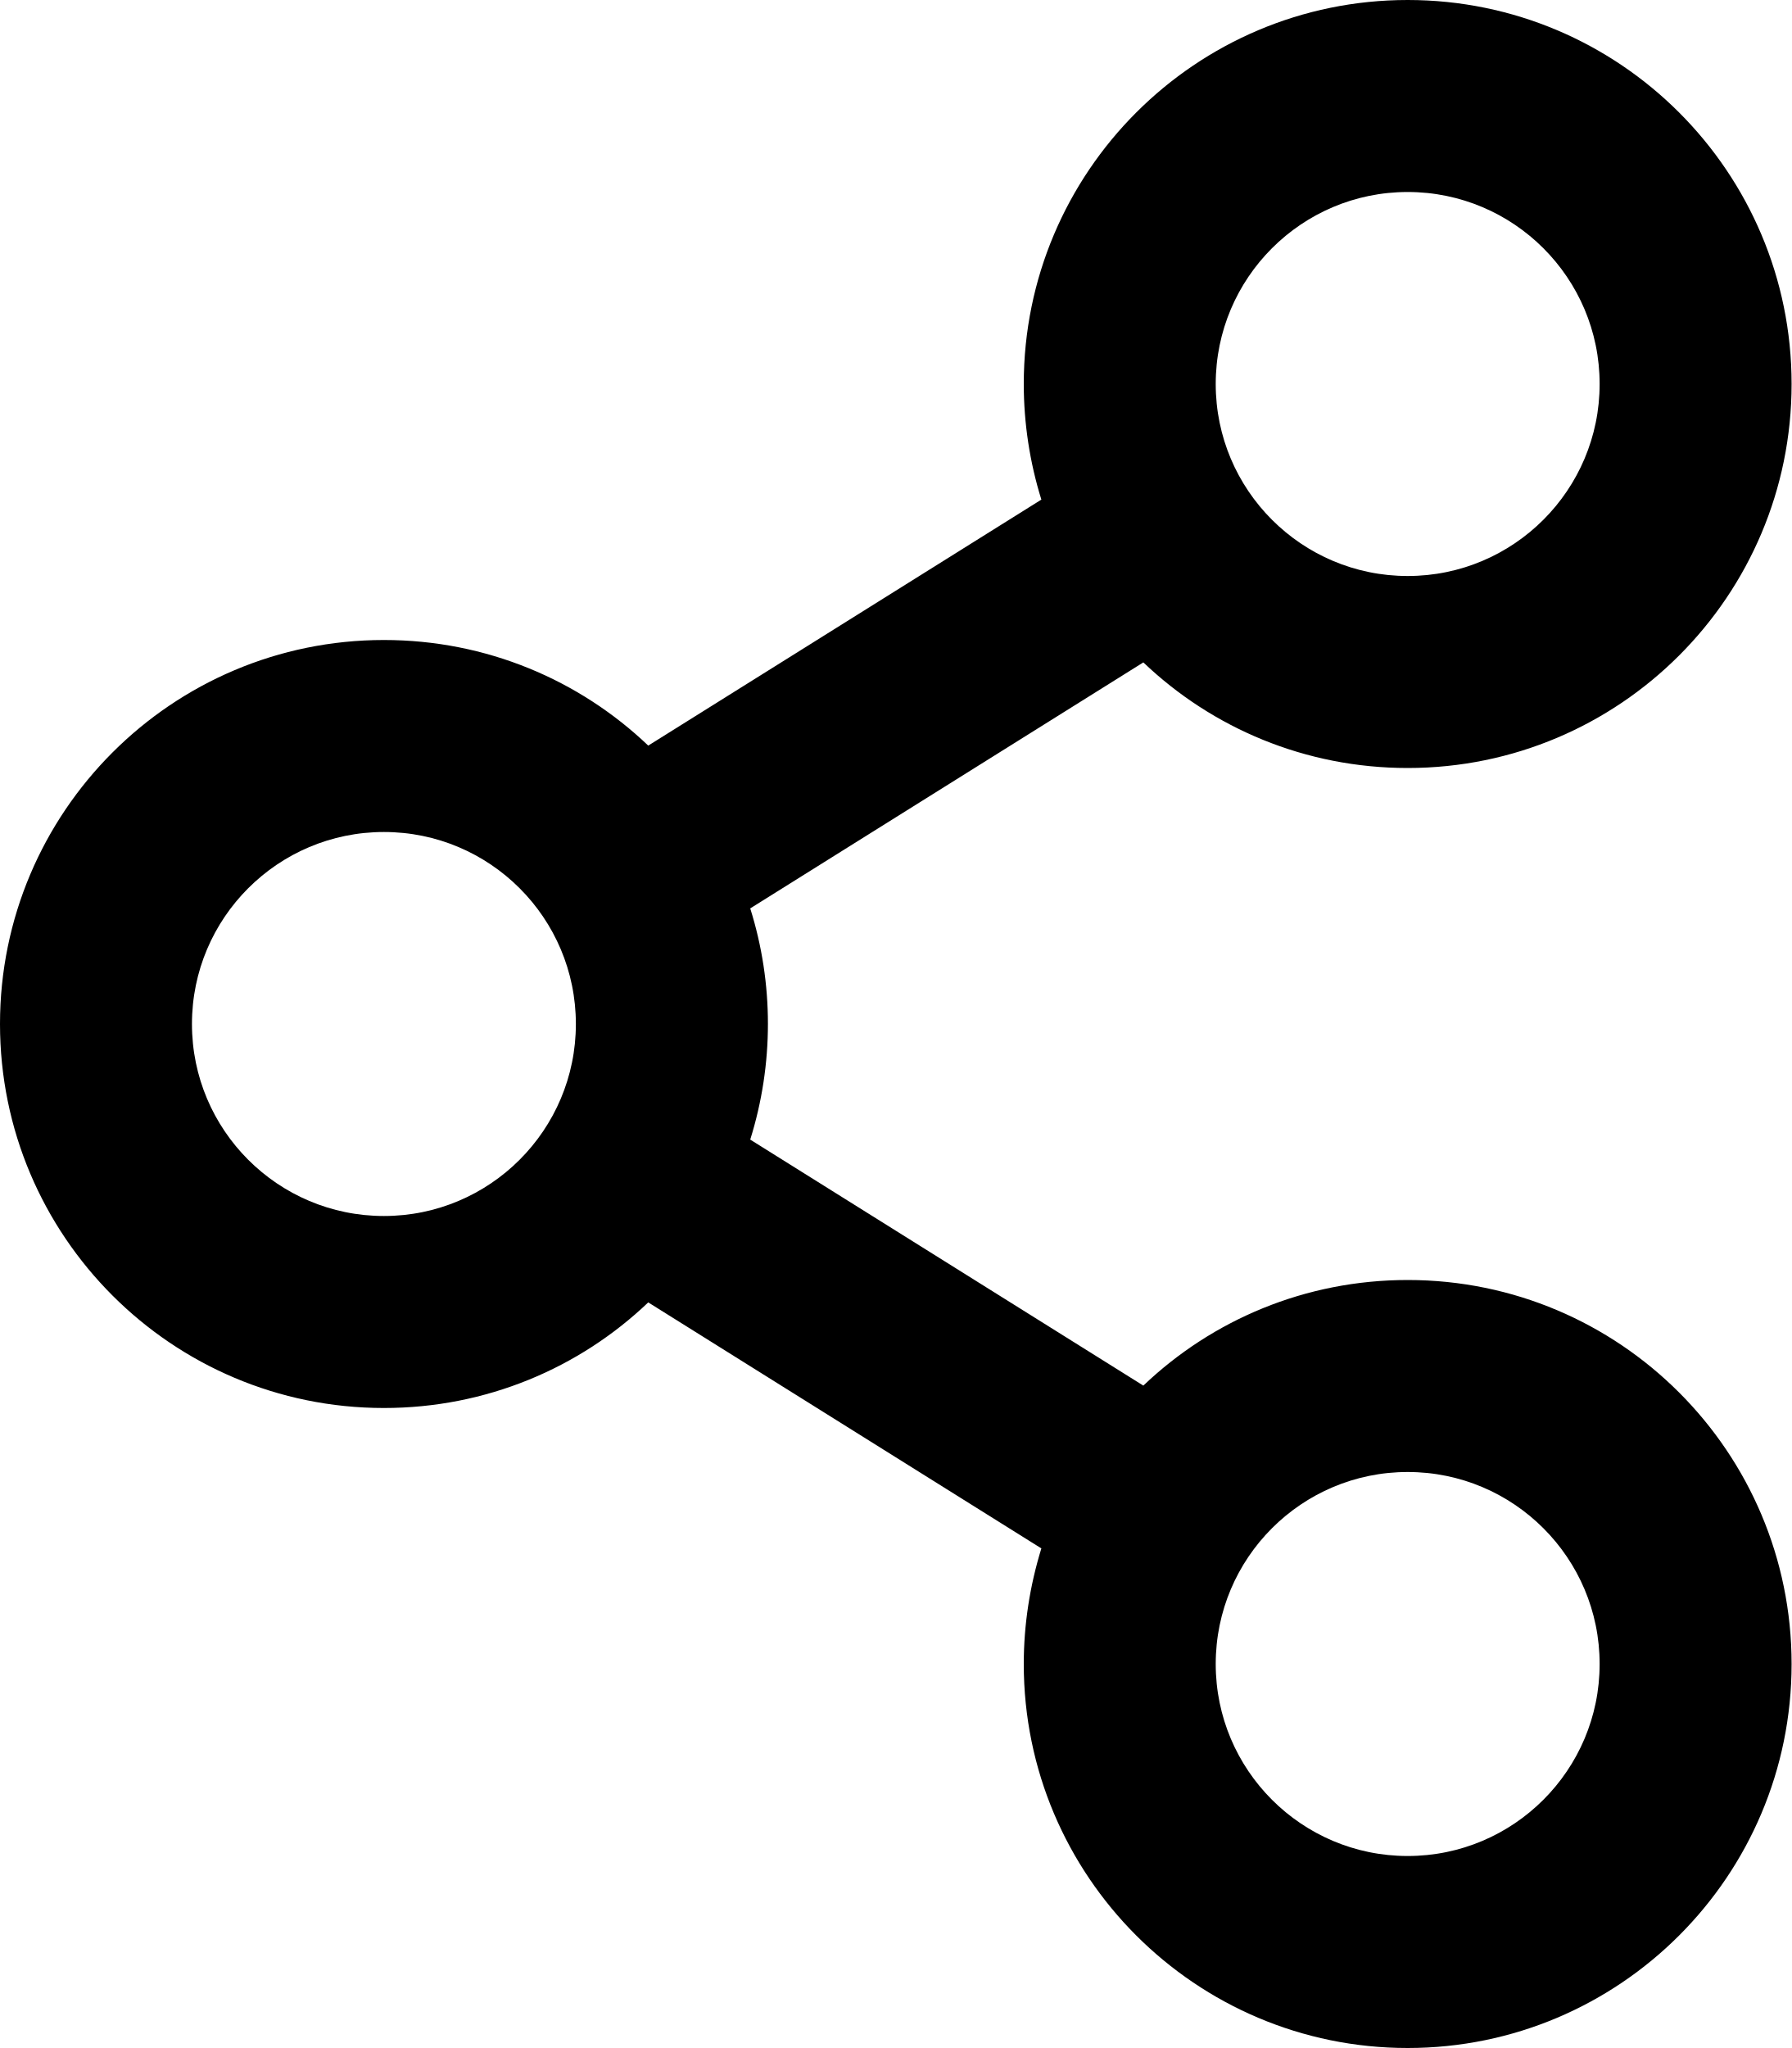
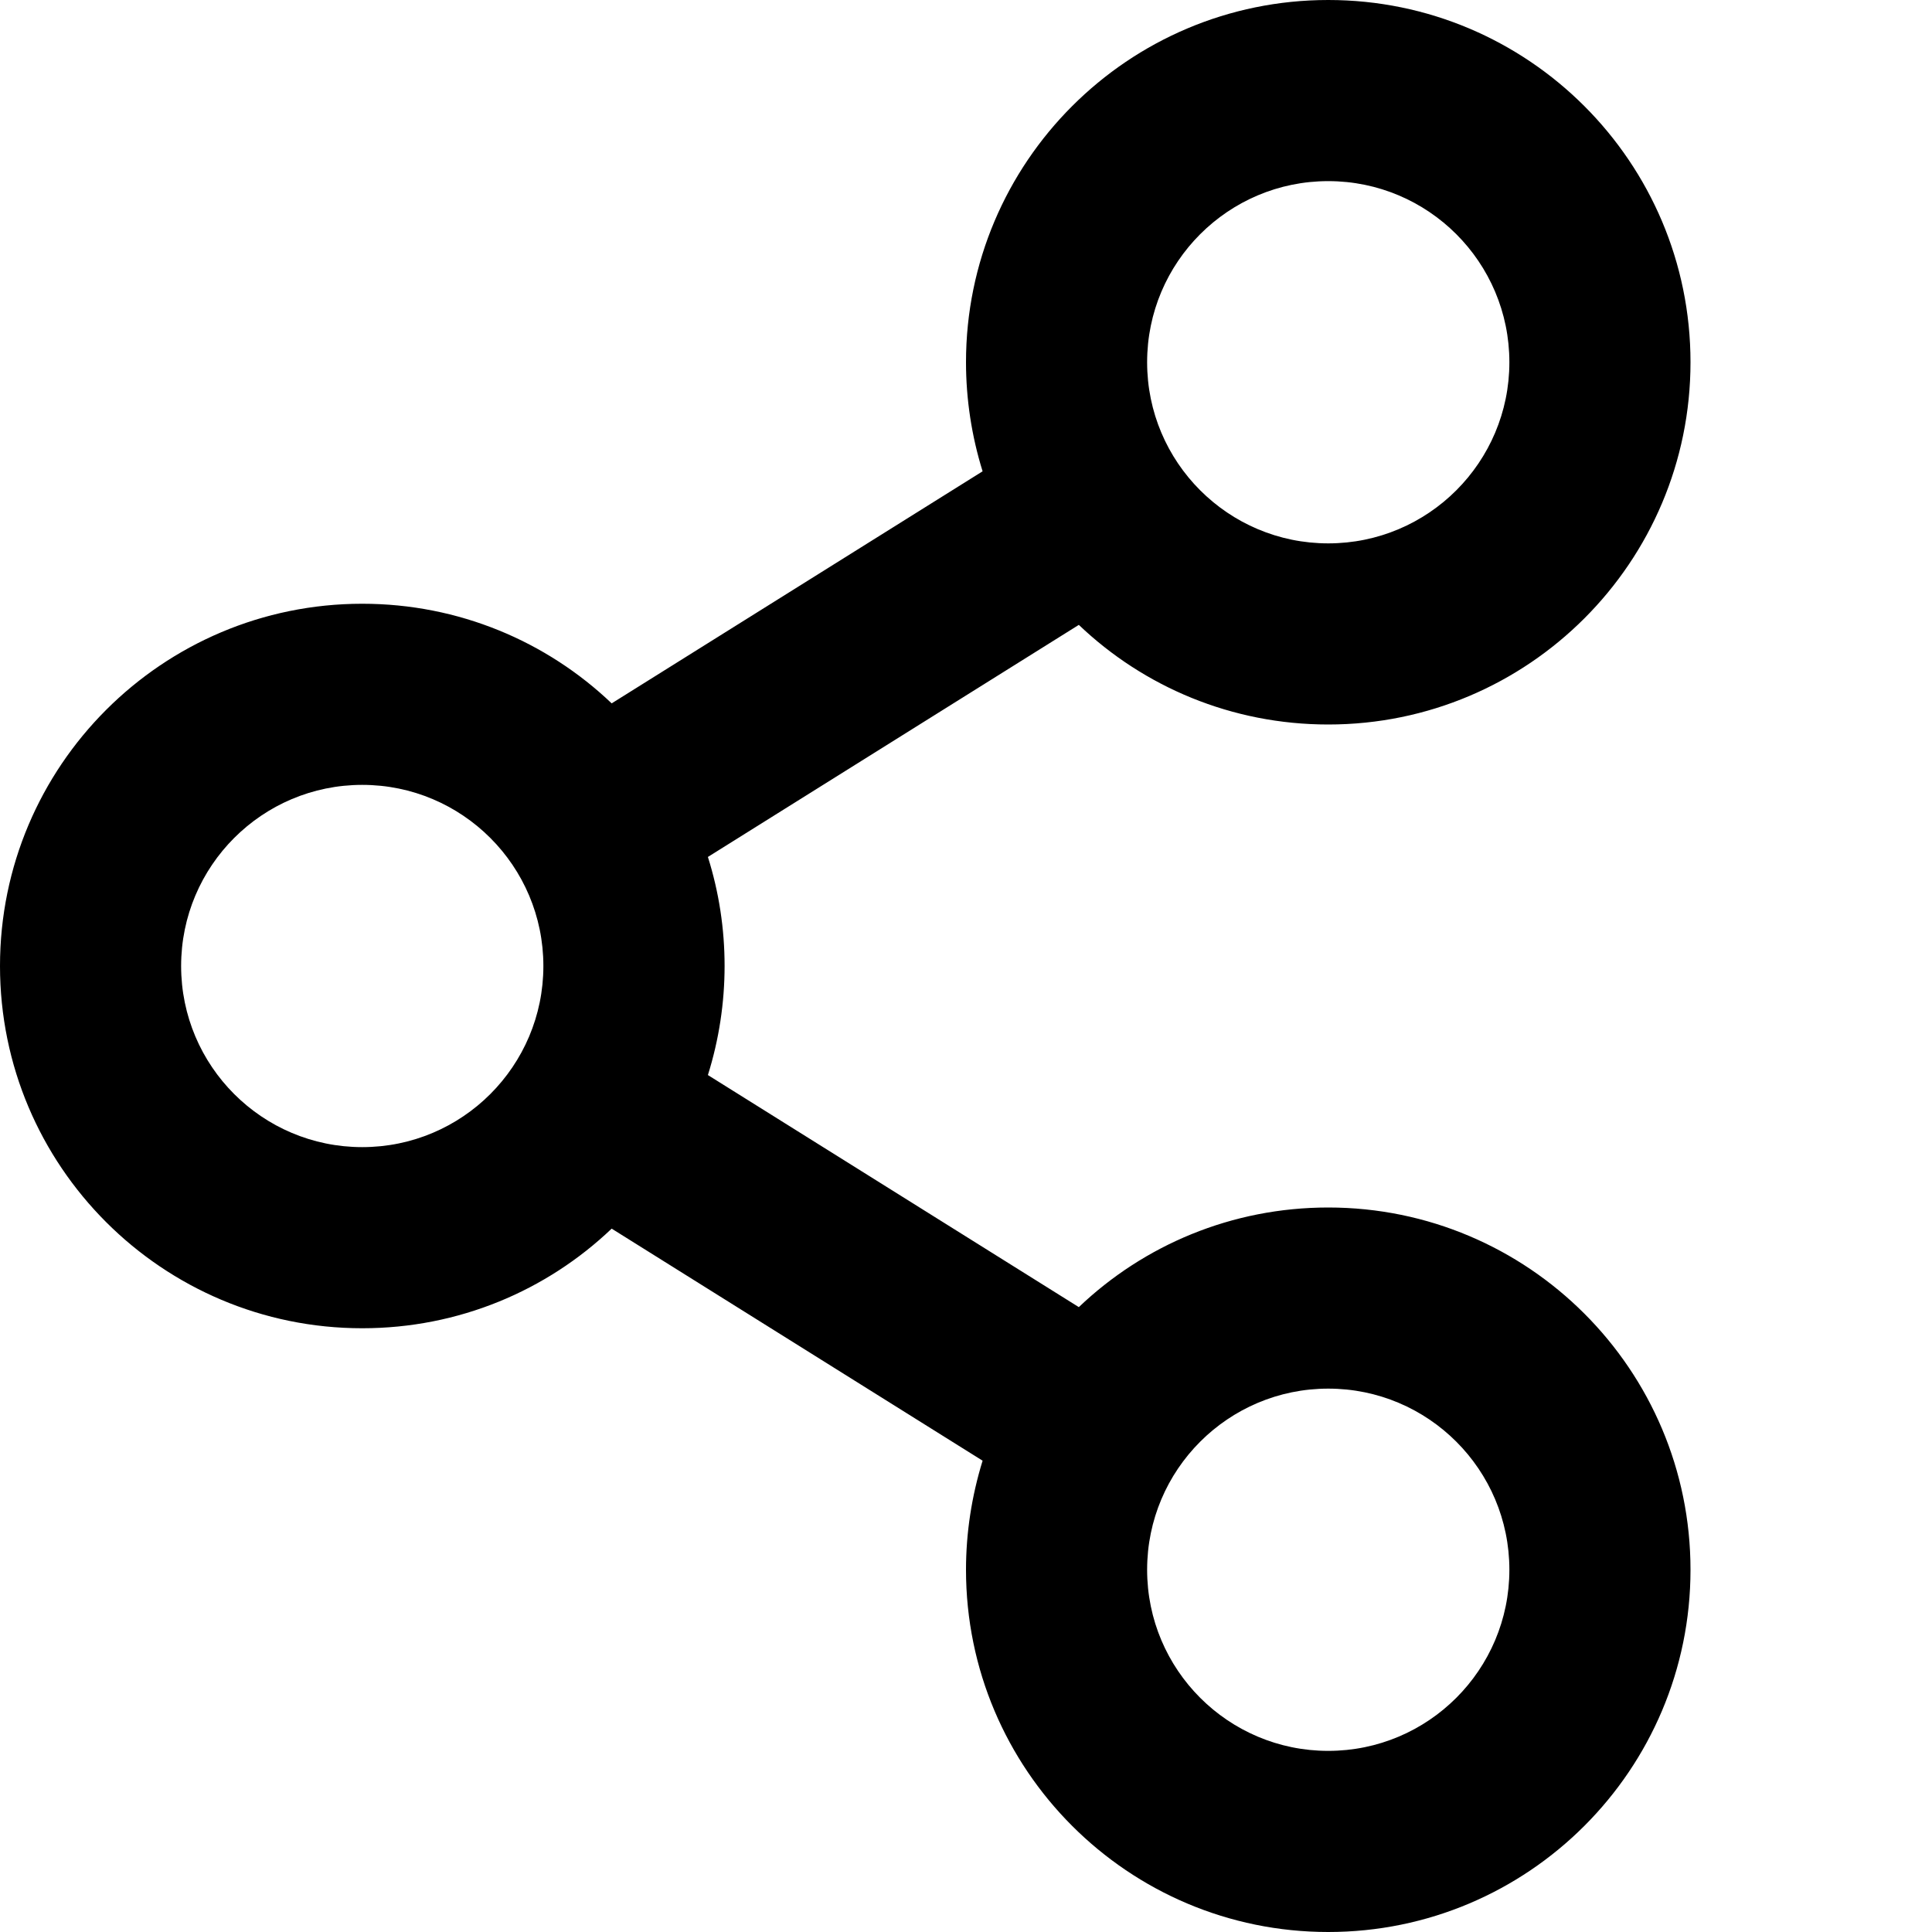
- <svg xmlns="http://www.w3.org/2000/svg" viewBox="0 0 448 512">
+ <svg xmlns="http://www.w3.org/2000/svg" viewBox="0 0 512 512">
  <path d="M352 320c-25.6 0-48.9 10-66.1 26.4l-98.3-61.5c5.9-18.8 5.9-39.1 0-57.8l98.3-61.5C303.1 182 326.4 192 352 192c53 0 96-43 96-96S405 0 352 0s-96 43-96 96c0 9.8 1.5 19.6 4.4 28.9l-98.3 61.5C144.9 170 121.6 160 96 160c-53 0-96 43-96 96s43 96 96 96c25.6 0 48.9-10 66.1-26.4l98.3 61.5c-2.9 9.4-4.4 19.1-4.4 28.9 0 53 43 96 96 96s96-43 96-96-43-96-96-96zm0-272c26.5 0 48 21.5 48 48s-21.5 48-48 48-48-21.5-48-48 21.5-48 48-48zM96 304c-26.5 0-48-21.5-48-48s21.5-48 48-48 48 21.5 48 48-21.5 48-48 48zm256 160c-26.5 0-48-21.5-48-48s21.5-48 48-48 48 21.5 48 48-21.5 48-48 48z" />
</svg>
